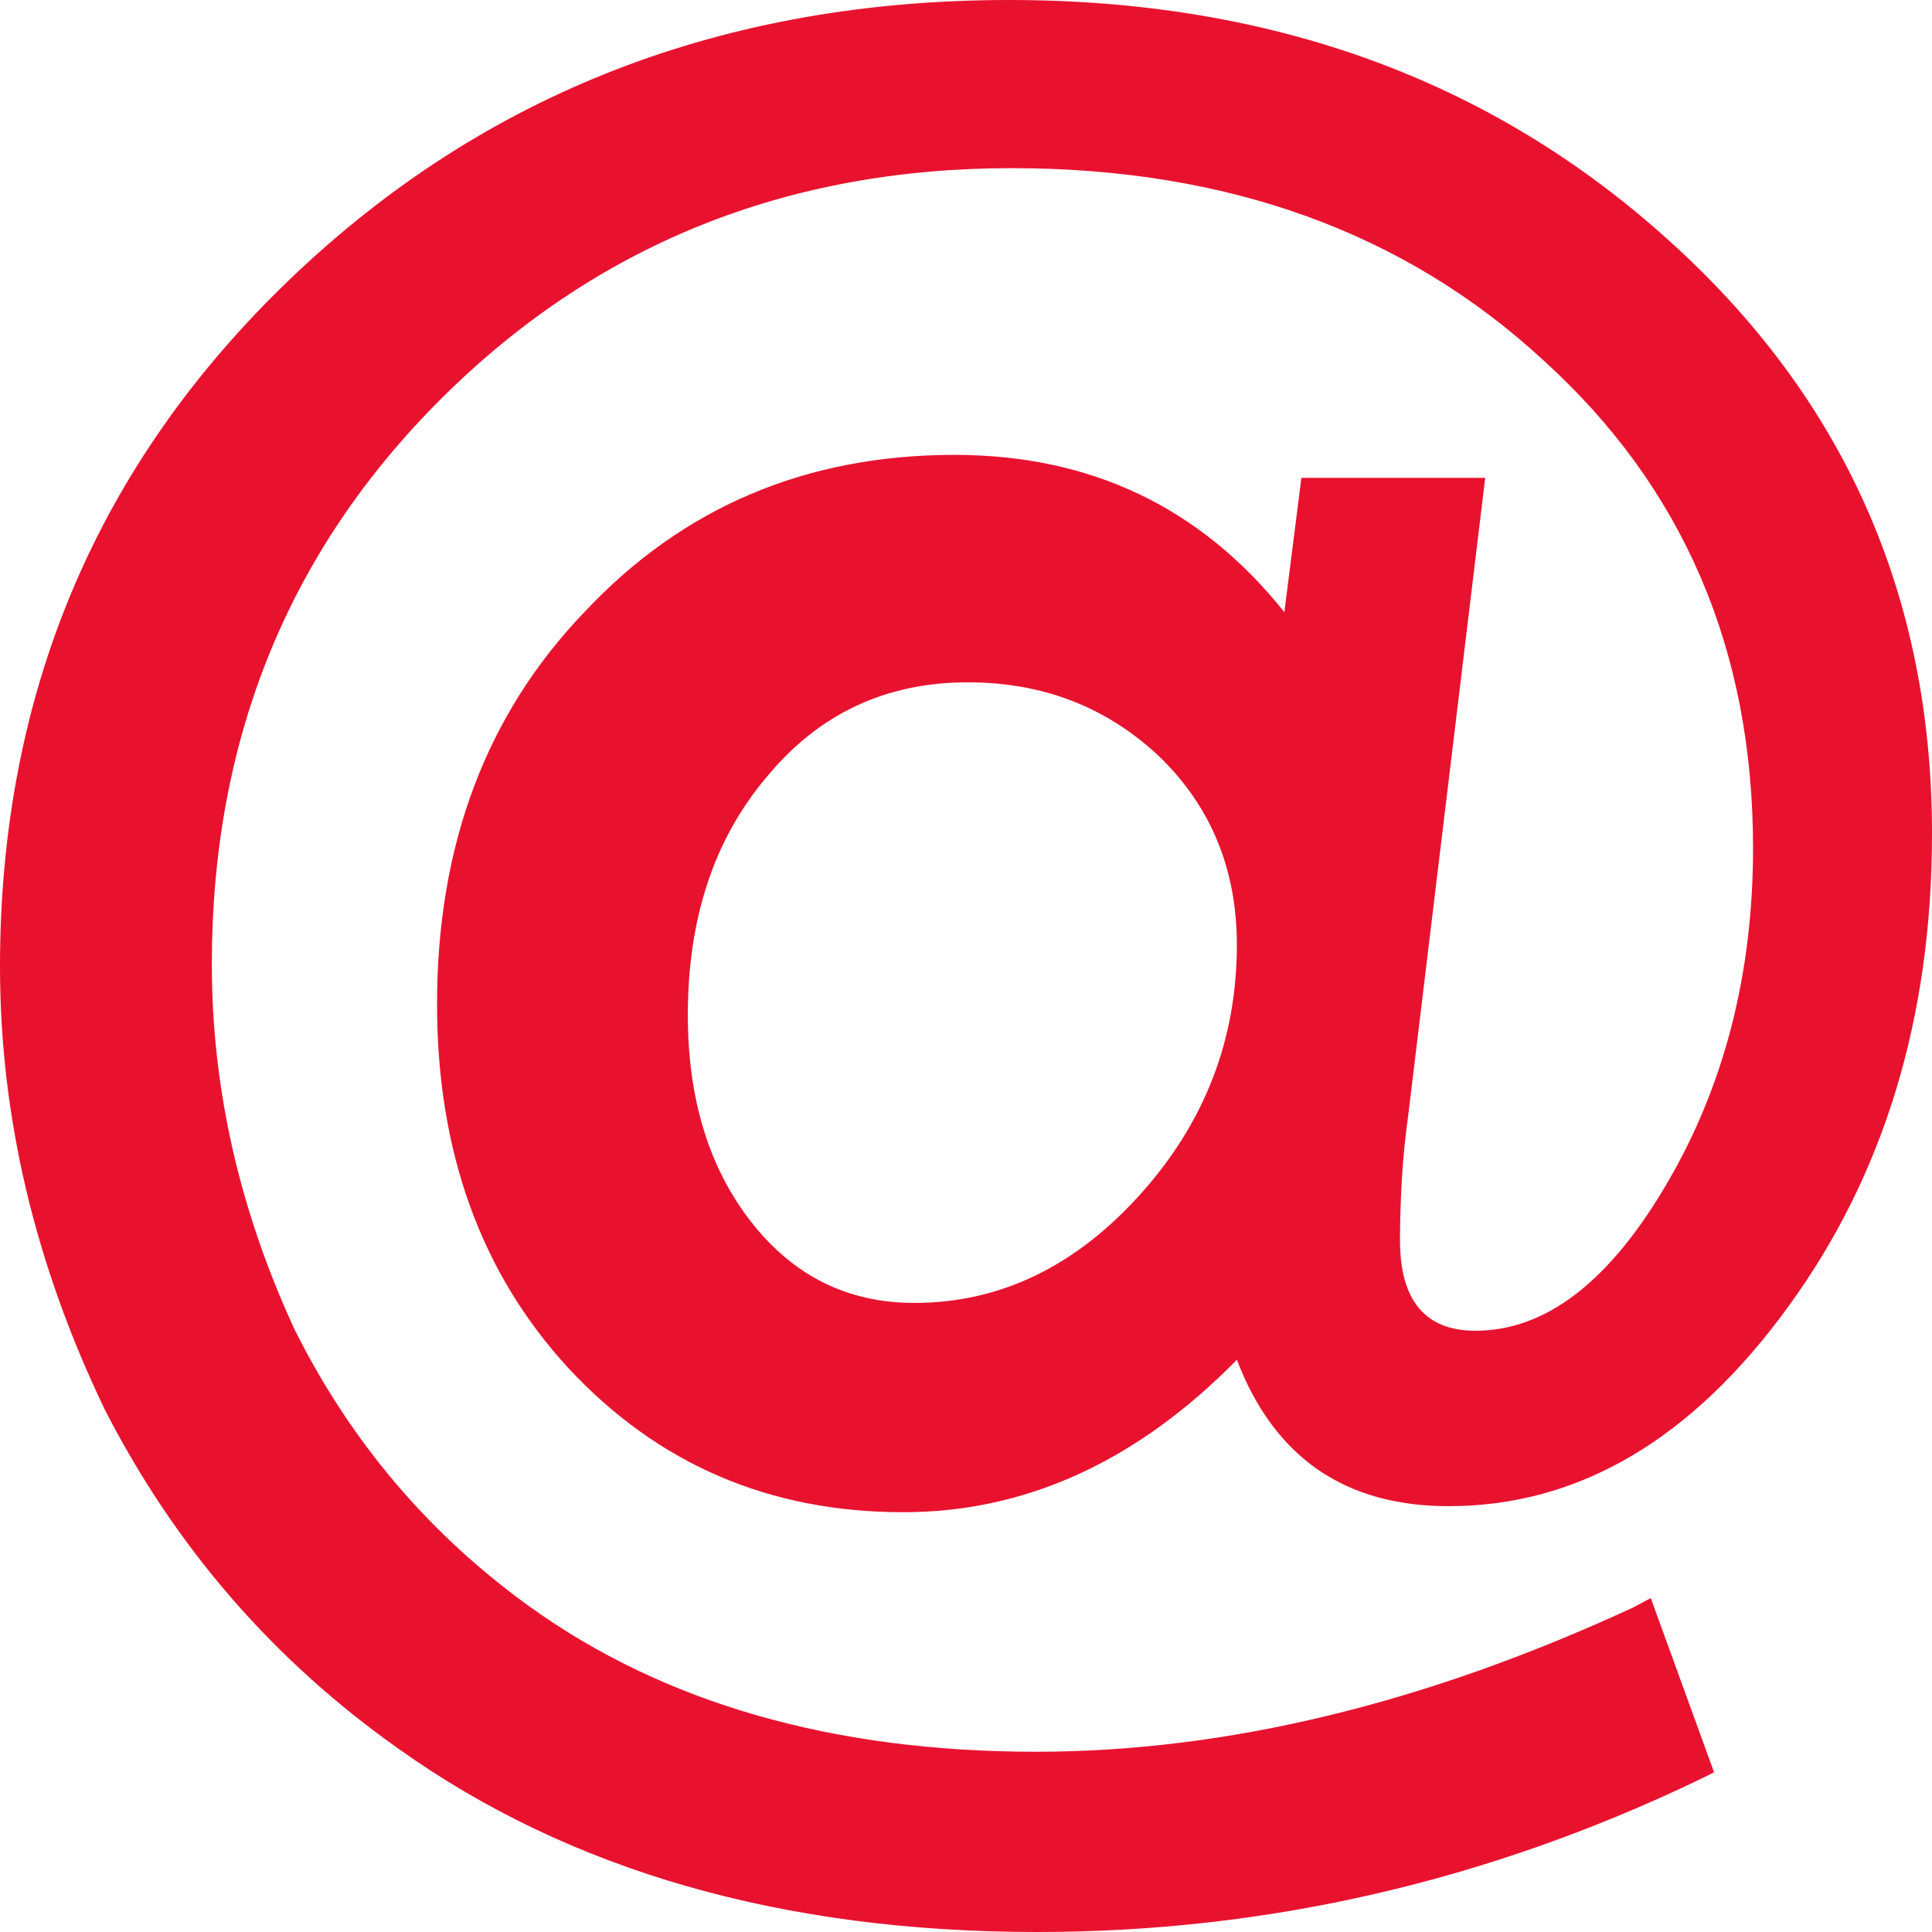
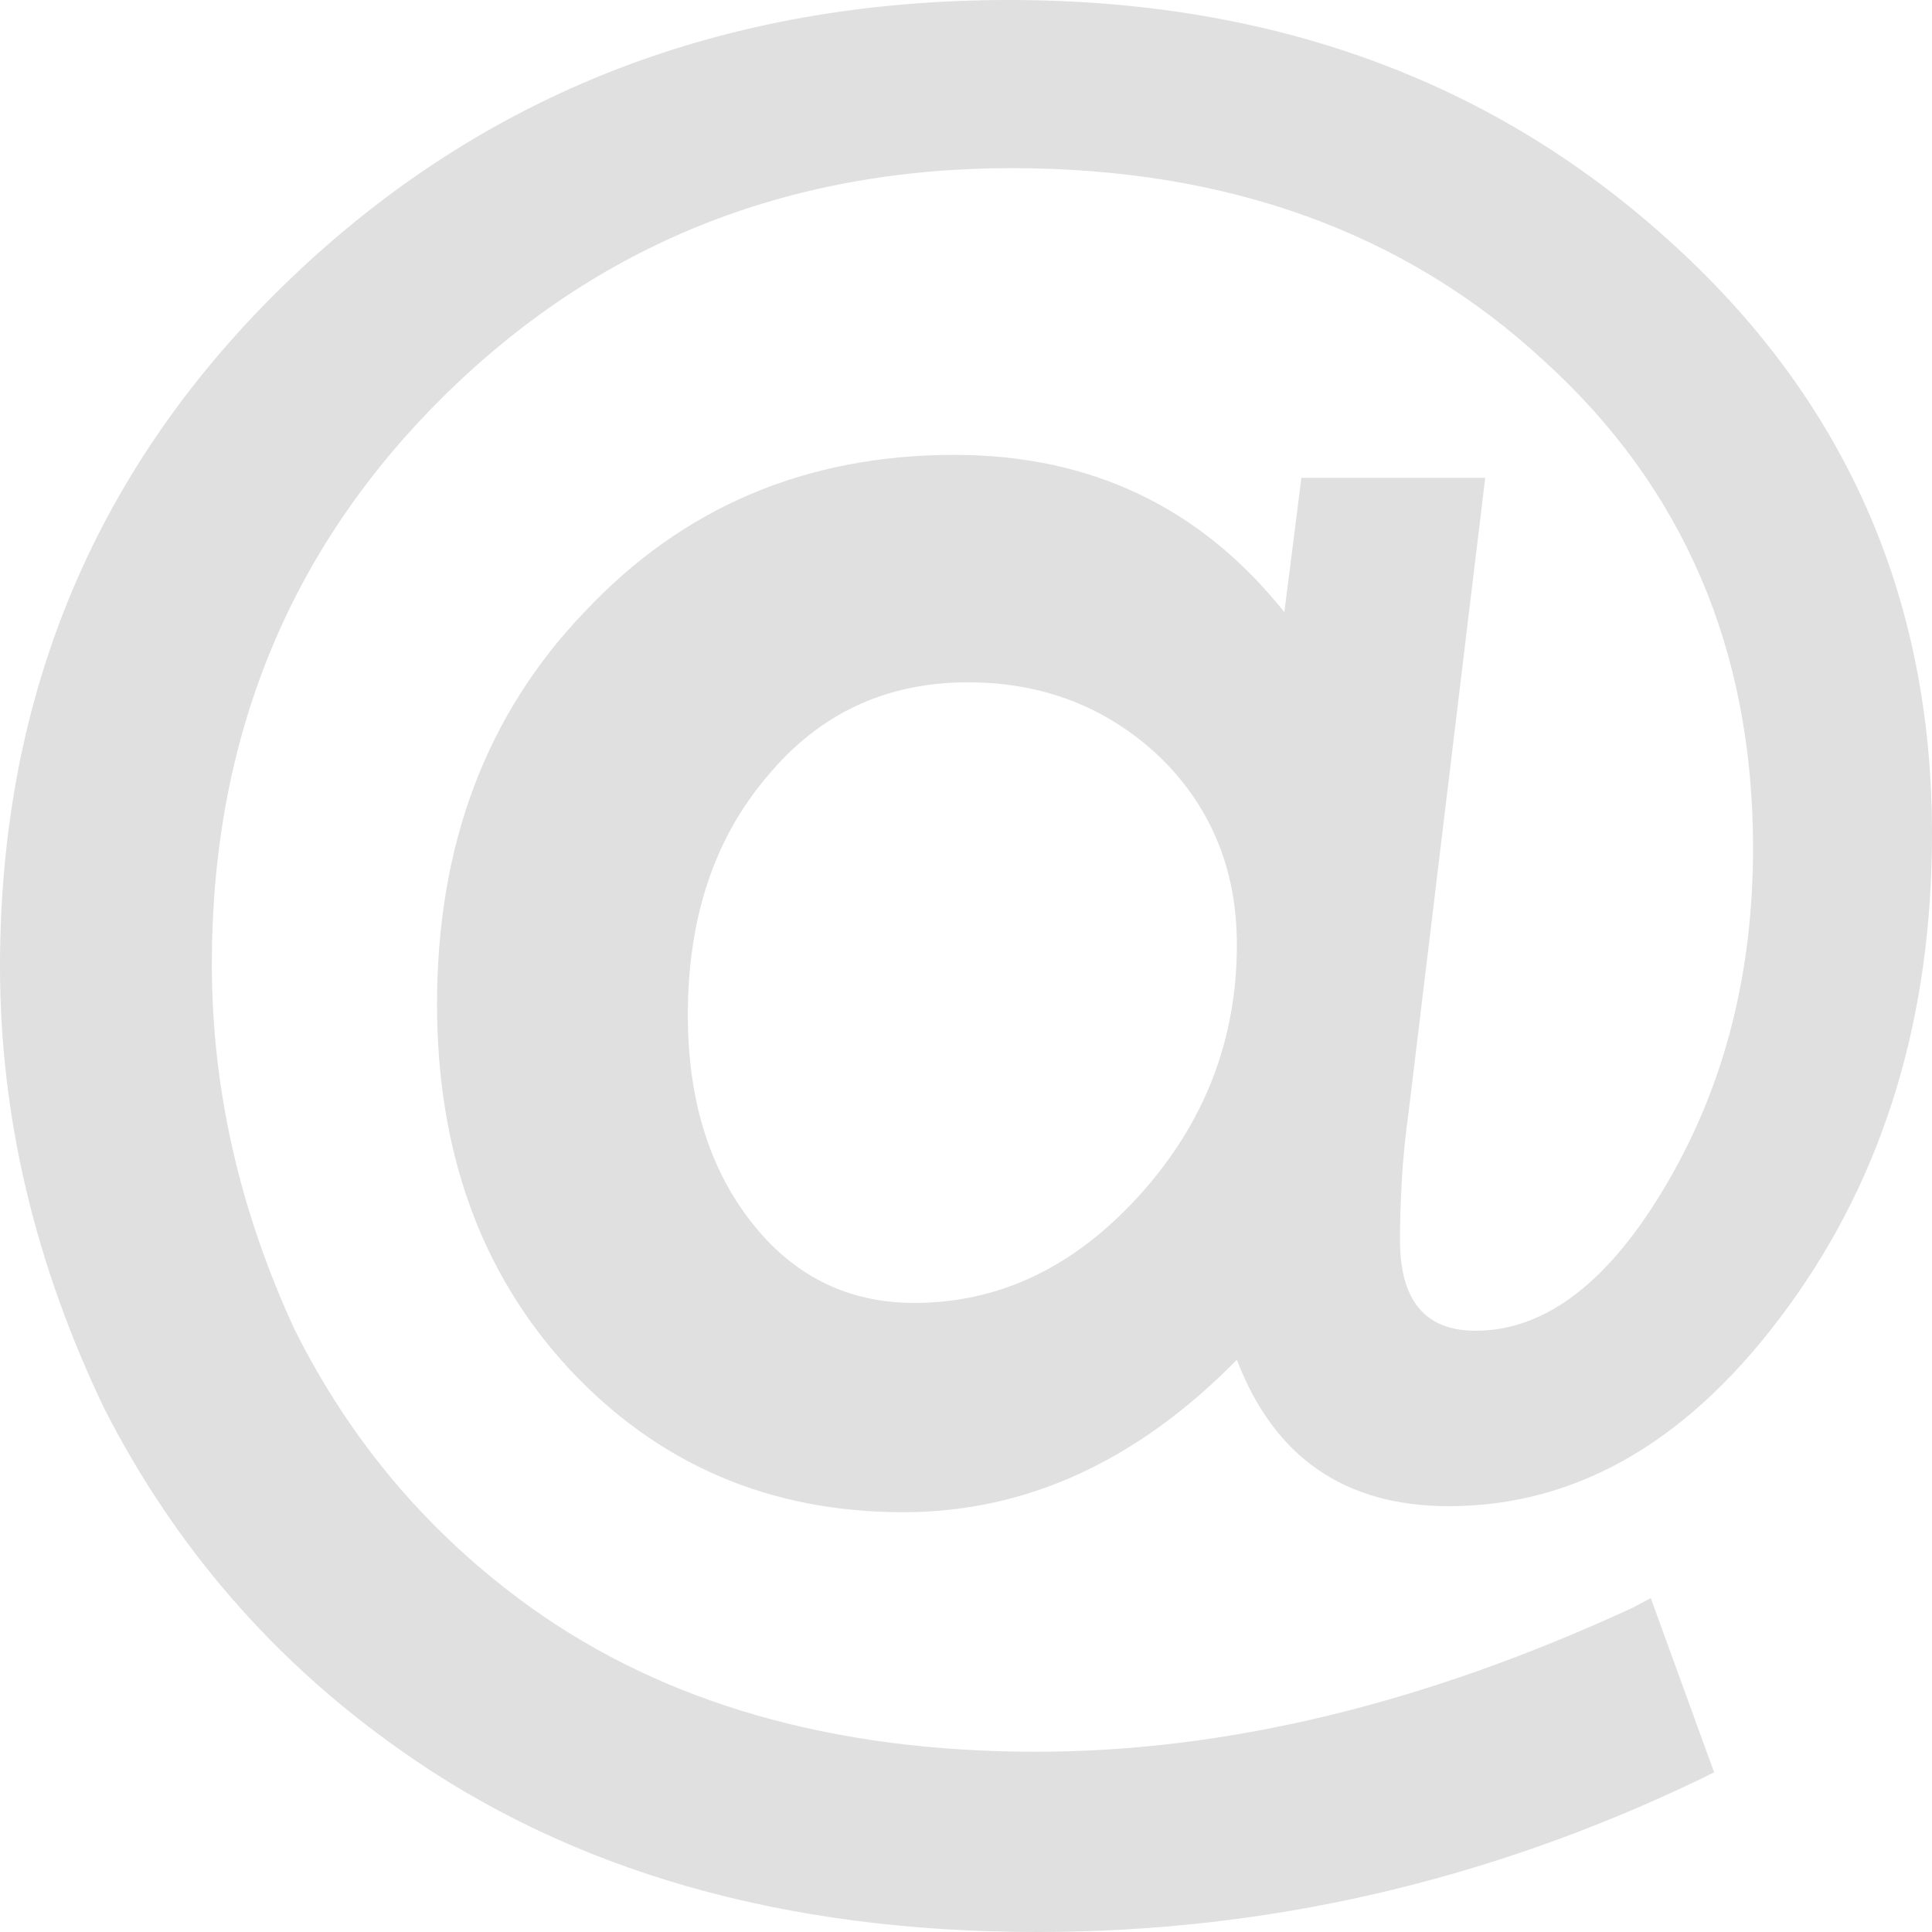
<svg xmlns="http://www.w3.org/2000/svg" width="90px" height="90px" viewBox="0 0 90 90" version="1.1">
  <defs />
  <g id="Ranges" stroke="none" stroke-width="1" fill="none" fill-rule="evenodd">
-     <g id="iPhone-SE-Copy-14" transform="translate(-51, -318)" fill="#E8122F">
-       <path d="M120.187,340.26 L116.614,369.847 C116.463,370.937 116.359,371.979 116.302,372.975 C116.246,373.971 116.217,374.9 116.217,375.765 C116.217,378.582 117.389,379.991 119.733,379.991 C123.023,379.991 126.009,377.681 128.694,373.059 C131.34,368.513 132.664,363.329 132.664,357.505 C132.664,348.263 129.412,340.693 122.909,334.794 C116.444,328.82 108.183,325.833 98.127,325.833 C87.616,325.833 78.769,329.403 71.586,336.541 C64.44,343.642 60.868,352.433 60.868,362.915 C60.868,368.701 62.153,374.374 64.724,379.935 C67.333,385.157 70.981,389.459 75.669,392.84 C81.945,397.349 89.809,399.603 99.261,399.603 C108.108,399.603 117.37,397.368 127.049,392.897 L127.9,392.446 L130.849,400.561 L130.168,400.899 C120.301,405.633 110.017,408 99.318,408 C87.484,408 77.578,405.163 69.601,399.49 C63.741,395.358 59.166,390.079 55.877,383.654 C52.626,376.892 51,370.016 51,363.028 C51,350.292 55.518,339.603 64.554,330.962 C73.59,322.321 84.743,318 98.013,318 C110.225,318 120.452,321.719 128.694,329.158 C136.898,336.522 141,345.746 141,356.829 C141,365.395 138.769,372.74 134.308,378.864 C129.809,385.063 124.535,388.163 118.486,388.163 C113.646,388.163 110.357,385.89 108.618,381.344 C103.968,386.078 98.788,388.445 93.079,388.445 C86.841,388.445 81.643,386.209 77.484,381.738 C73.401,377.305 71.359,371.651 71.359,364.775 C71.359,357.374 73.646,351.287 78.221,346.516 C82.796,341.632 88.542,339.19 95.461,339.19 C101.813,339.19 106.936,341.632 110.83,346.516 L111.624,340.26 L120.187,340.26 Z M108.618,362.014 C108.618,358.52 107.427,355.608 105.045,353.279 C102.588,350.949 99.601,349.785 96.085,349.785 C92.267,349.785 89.147,351.25 86.728,354.18 C84.27,357.073 83.042,360.774 83.042,365.282 C83.042,369.19 84.025,372.402 85.991,374.919 C87.957,377.436 90.49,378.695 93.59,378.695 C97.56,378.695 101.057,377.023 104.081,373.679 C107.106,370.336 108.618,366.447 108.618,362.014 Z" id="@-copy" />
+     <g id="iPhone-SE-Copy-14" transform="translate(-51, -318)" fill="#E0E0E0">
+       <path d="M120.187,340.26 L116.614,369.847 C116.463,370.937 116.359,371.979 116.302,372.975 C116.246,373.971 116.217,374.9 116.217,375.765 C116.217,378.582 117.389,379.991 119.733,379.991 C123.023,379.991 126.009,377.681 128.694,373.059 C131.34,368.513 132.664,363.329 132.664,357.505 C132.664,348.263 129.412,340.693 122.909,334.794 C116.444,328.82 108.183,325.833 98.127,325.833 C87.616,325.833 78.769,329.403 71.586,336.541 C64.44,343.642 60.868,352.433 60.868,362.915 C60.868,368.701 62.153,374.374 64.724,379.935 C67.333,385.157 70.981,389.459 75.669,392.84 C81.945,397.349 89.809,399.603 99.261,399.603 C108.108,399.603 117.37,397.368 127.049,392.897 L127.9,392.446 L130.849,400.561 L130.168,400.899 C120.301,405.633 110.017,408 99.318,408 C87.484,408 77.578,405.163 69.601,399.49 C63.741,395.358 59.166,390.079 55.877,383.654 C52.626,376.892 51,370.016 51,363.028 C51,350.292 55.518,339.603 64.554,330.962 C73.59,322.321 84.743,318 98.013,318 C110.225,318 120.452,321.719 128.694,329.158 C136.898,336.522 141,345.746 141,356.829 C141,365.395 138.769,372.74 134.308,378.864 C129.809,385.063 124.535,388.163 118.486,388.163 C113.646,388.163 110.357,385.89 108.618,381.344 C103.968,386.078 98.788,388.445 93.079,388.445 C86.841,388.445 81.643,386.209 77.484,381.738 C73.401,377.305 71.359,371.651 71.359,364.775 C71.359,357.374 73.646,351.287 78.221,346.516 C82.796,341.632 88.542,339.19 95.461,339.19 C101.813,339.19 106.936,341.632 110.83,346.516 L111.624,340.26 L120.187,340.26 Z M108.618,362.014 C108.618,358.52 107.427,355.608 105.045,353.279 C102.588,350.949 99.601,349.785 96.085,349.785 C92.267,349.785 89.147,351.25 86.728,354.18 C84.27,357.073 83.042,360.774 83.042,365.282 C83.042,369.19 84.025,372.402 85.991,374.919 C87.957,377.436 90.49,378.695 93.59,378.695 C97.56,378.695 101.057,377.023 104.081,373.679 C107.106,370.336 108.618,366.447 108.618,362.014 Z" />
    </g>
  </g>
</svg>
